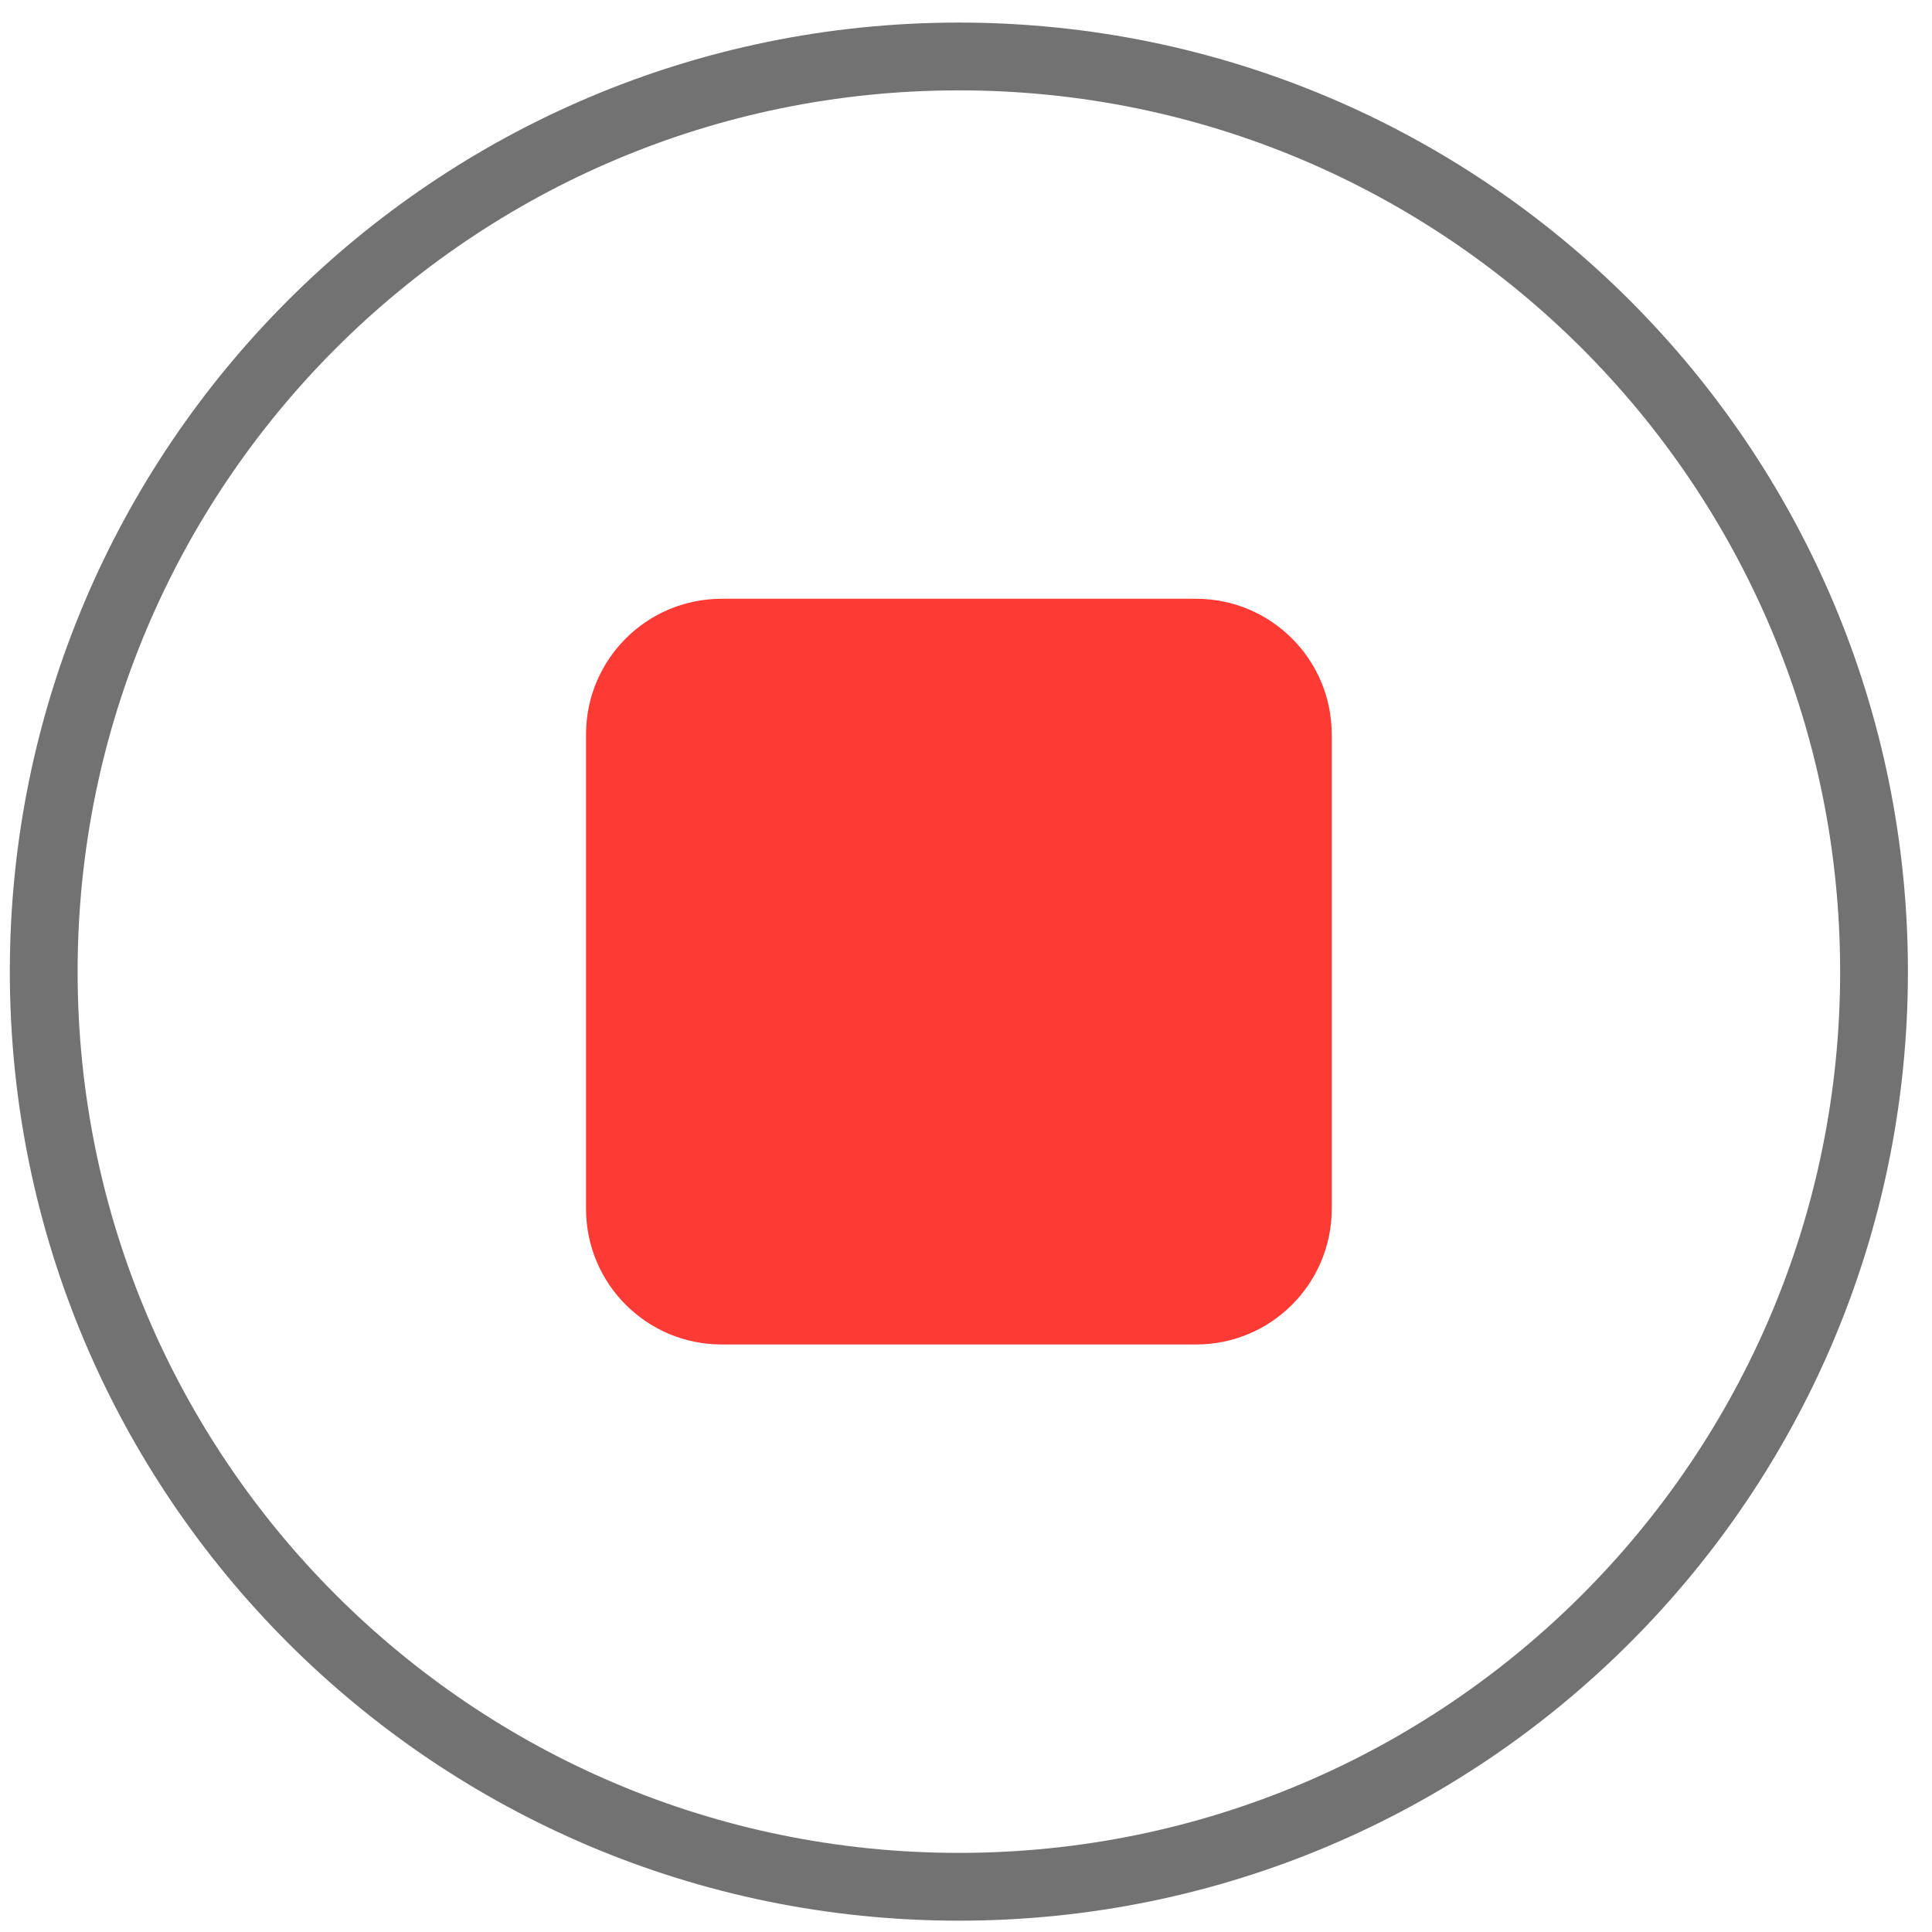
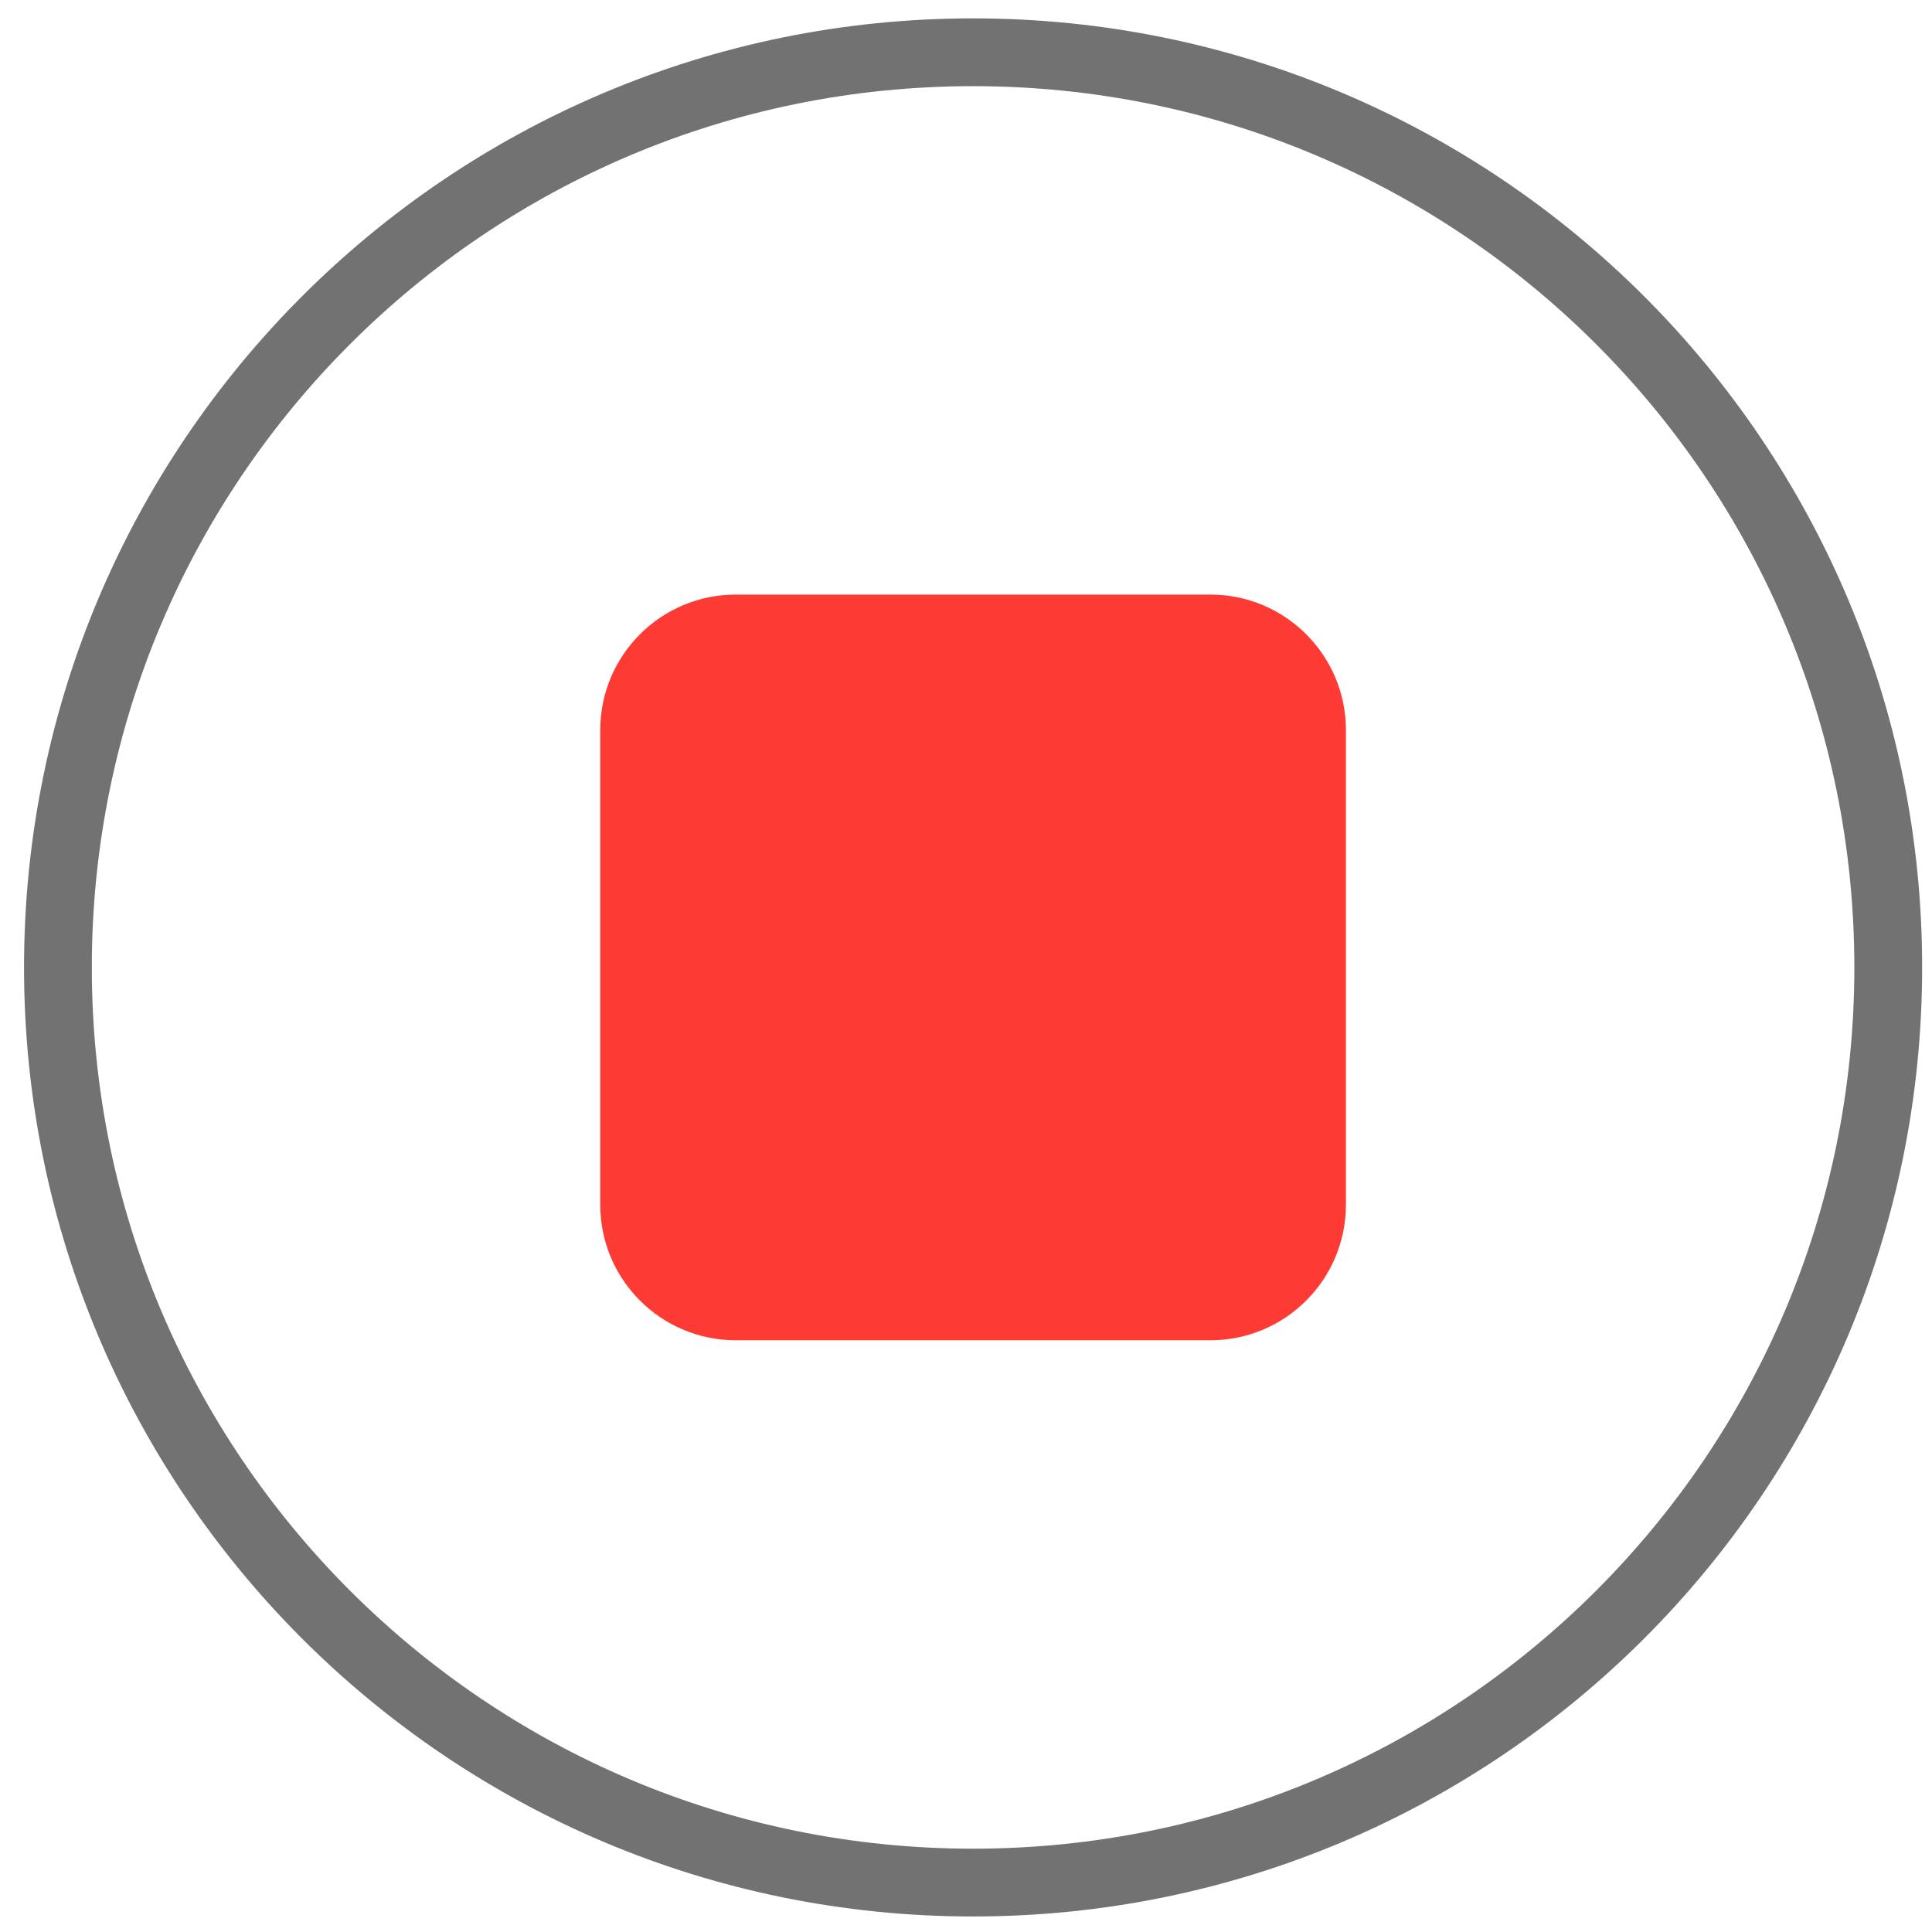
<svg xmlns="http://www.w3.org/2000/svg" width="57" height="57" viewBox="0 0 57 57" fill="none">
-   <rect x="17.29" y="17.666" width="22" height="22" rx="4" fill="#FD3A34" />
-   <rect x="1.29" y="1.666" width="54" height="54" rx="27" stroke="#727272" stroke-width="2" />
+   <rect x="17.709" y="17.542" width="22" height="22" rx="4" fill="#FD3A34" />
+   <rect x="1.709" y="1.542" width="54" height="54" rx="27" stroke="#727272" stroke-width="2" />
</svg>
